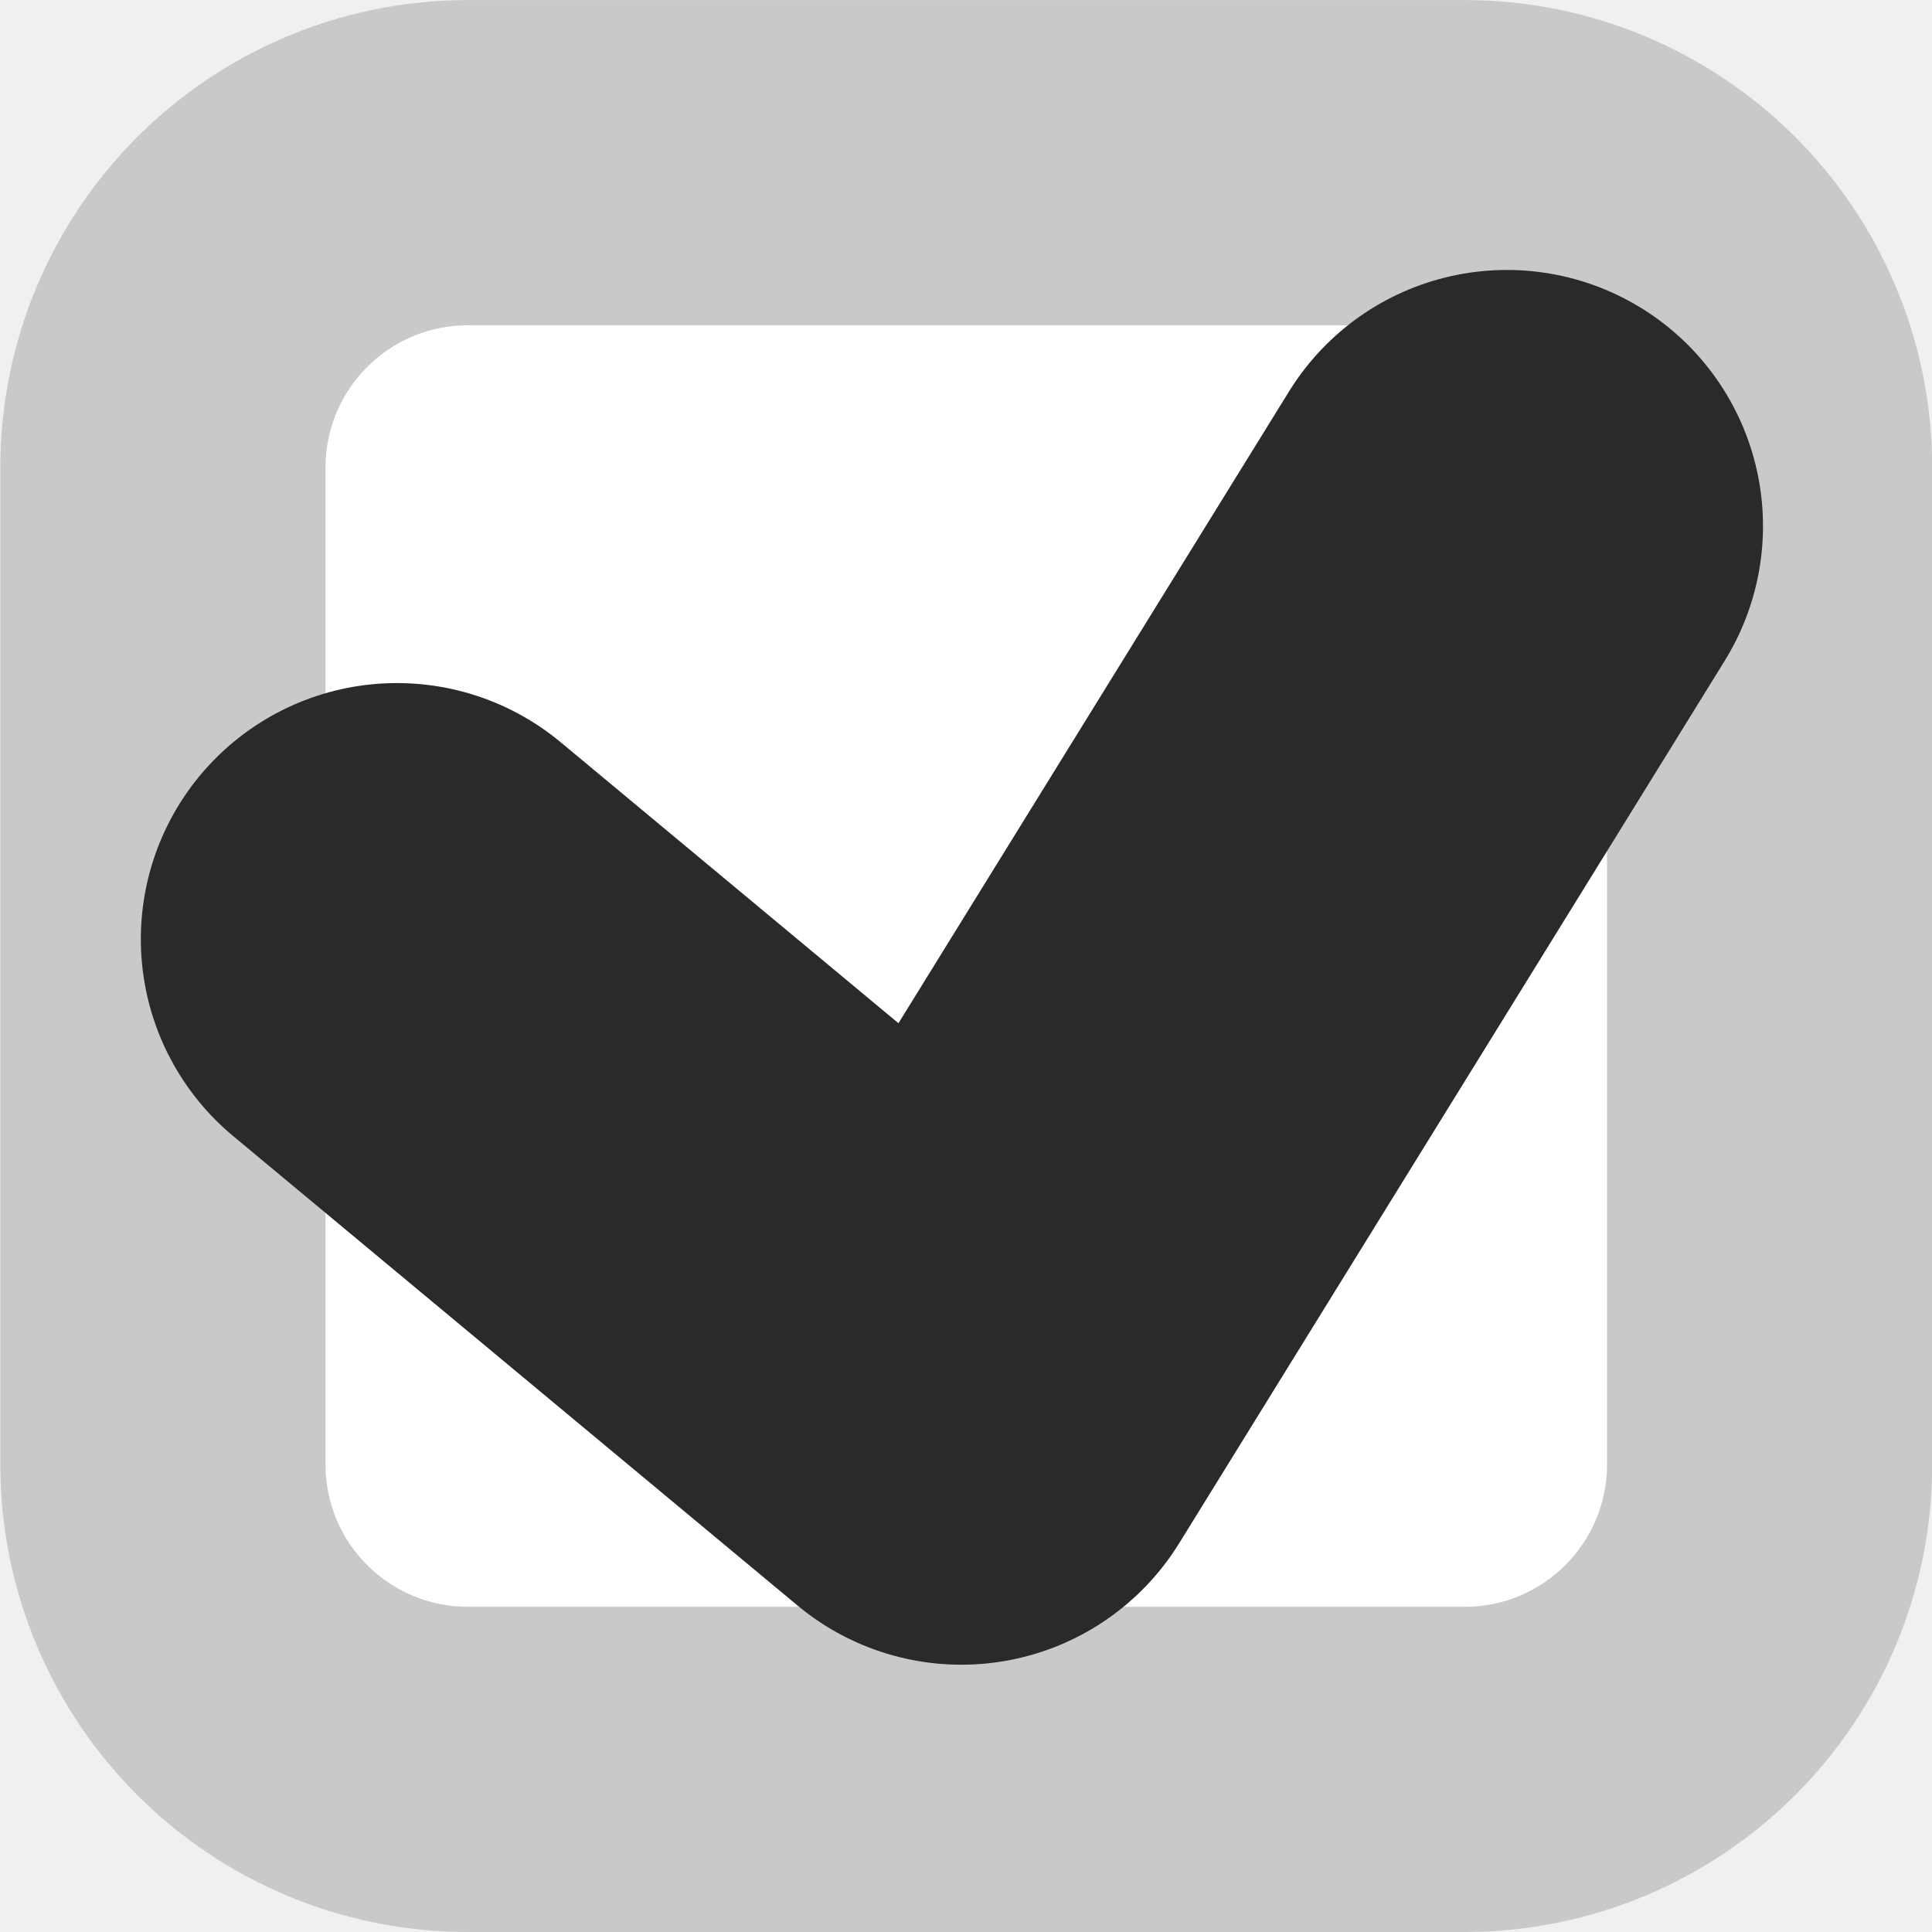
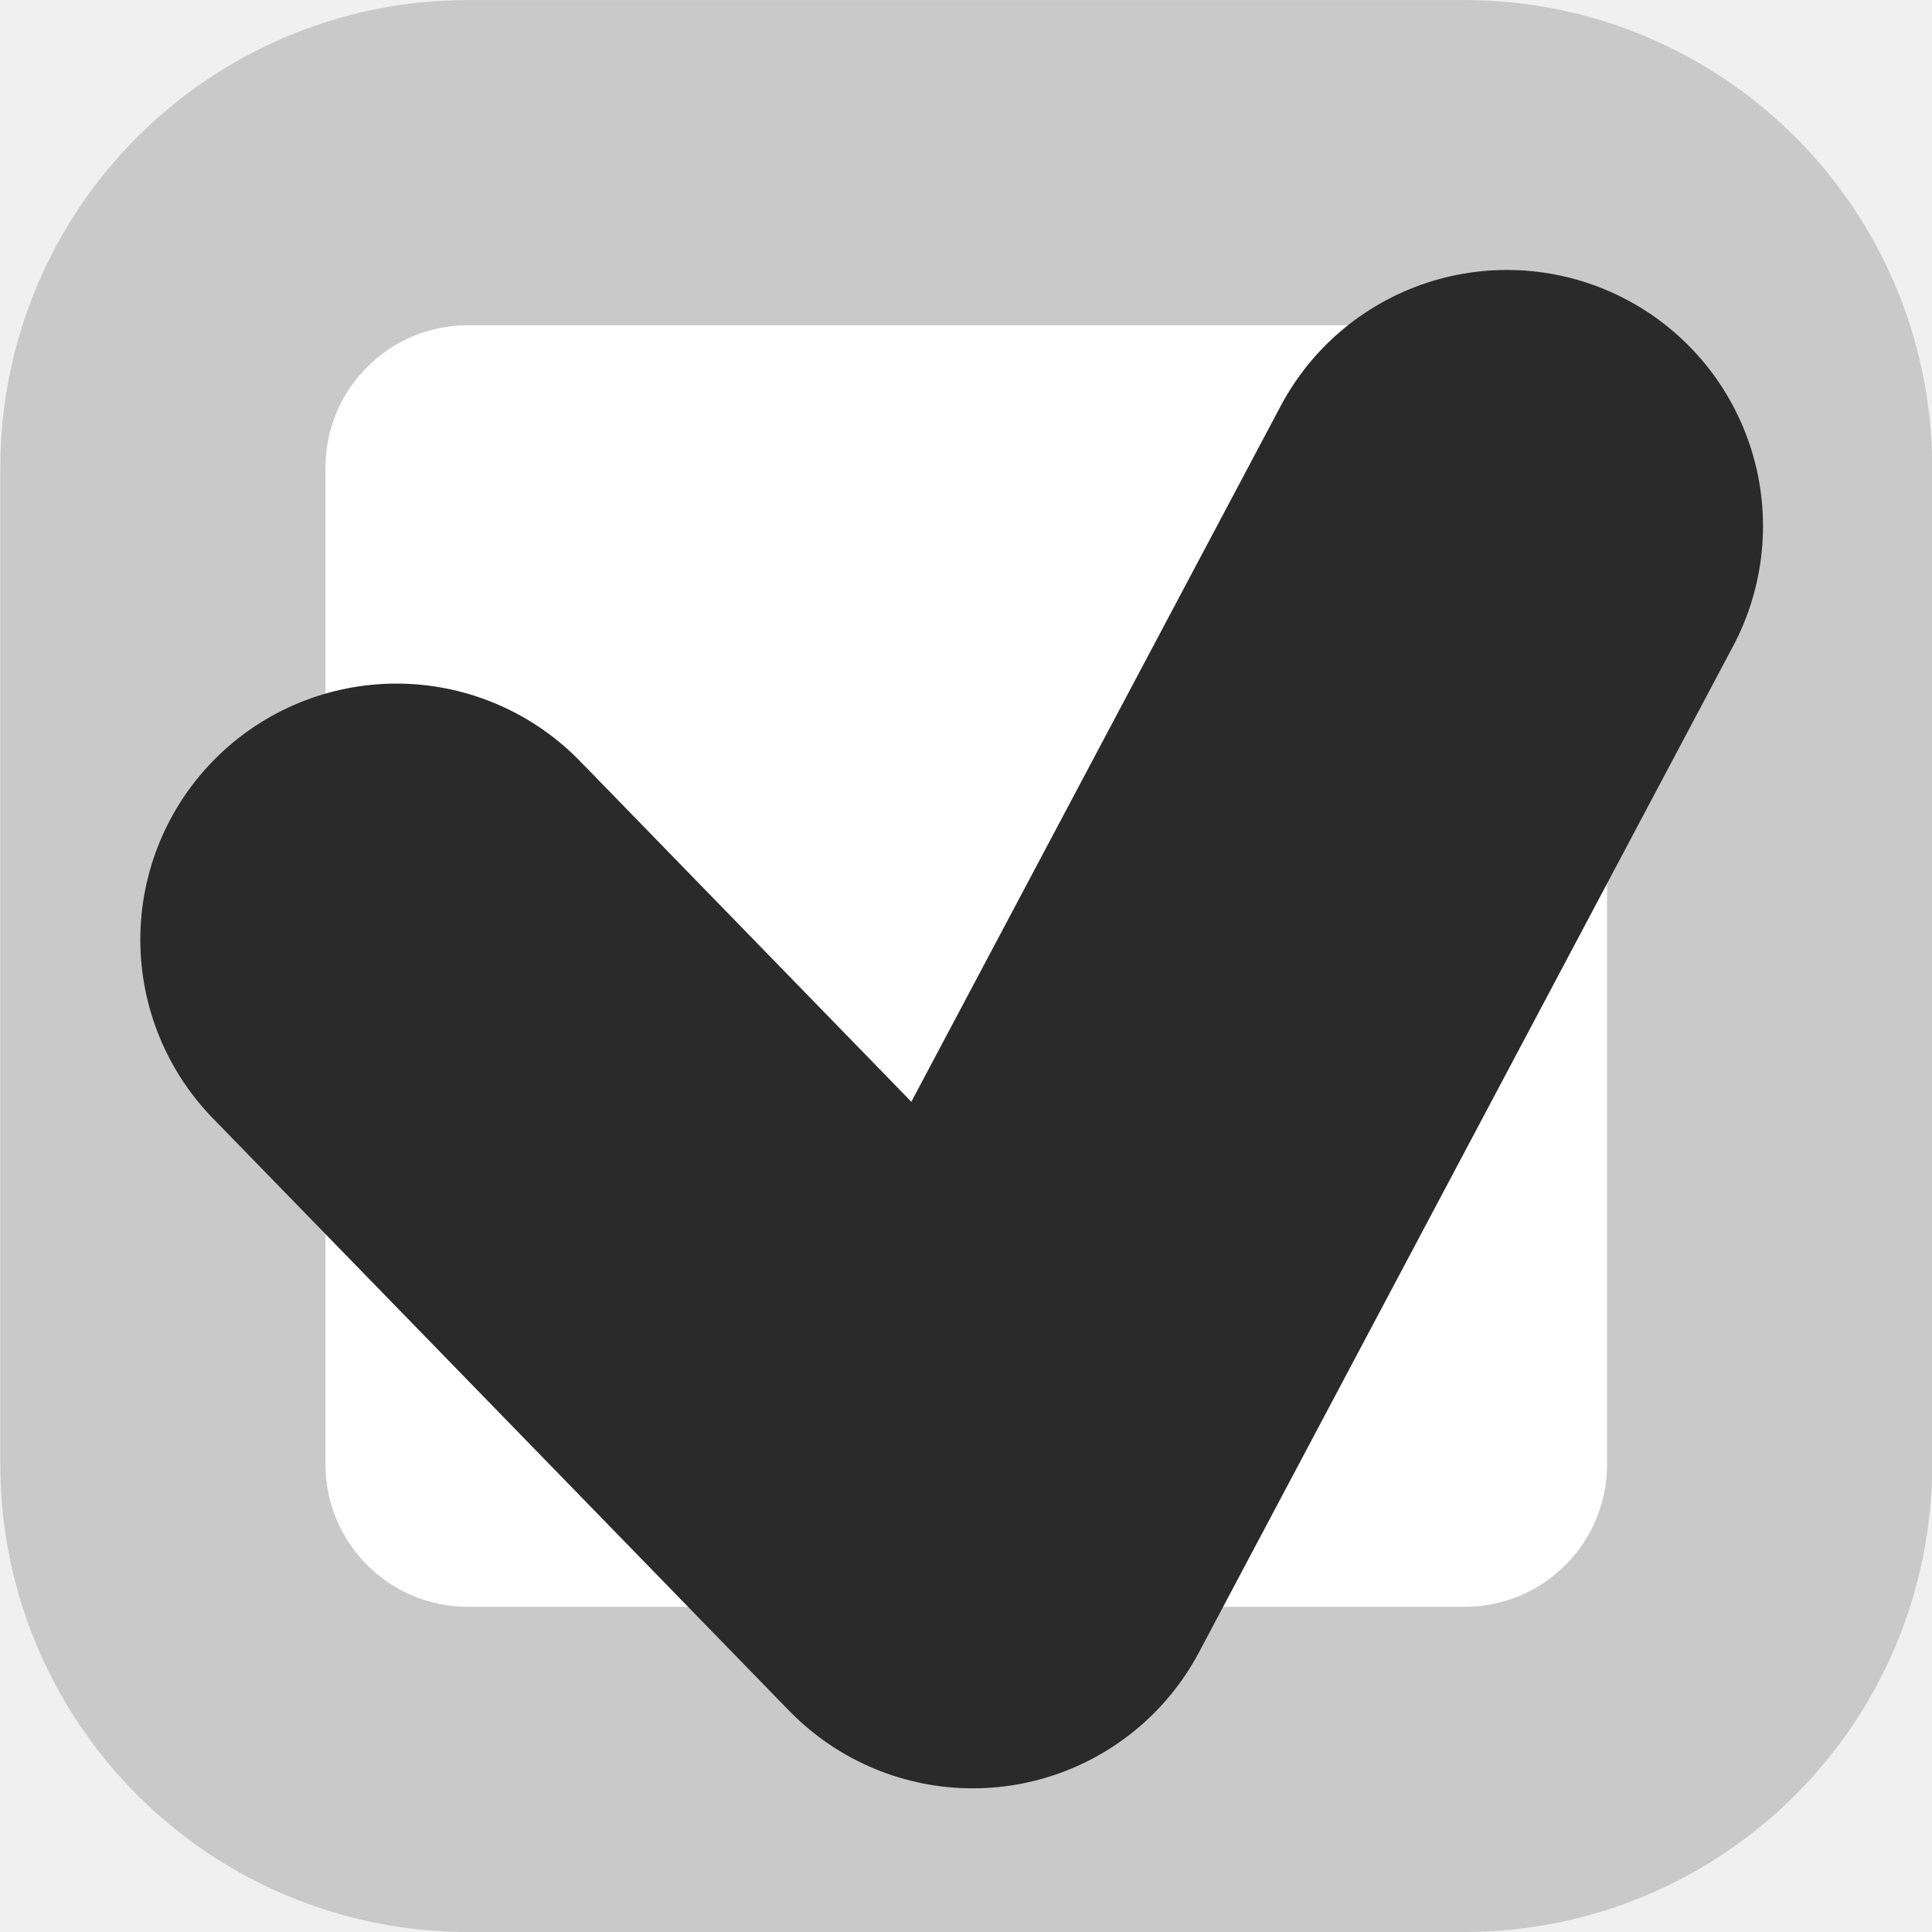
<svg xmlns="http://www.w3.org/2000/svg" width="3.704mm" height="3.704mm" version="1.1" viewBox="0 0 3.704 3.704" id="svg1">
  <defs id="defs1" />
  <g transform="translate(19.843 -.45244)" fill="#fff" stroke="#000" stroke-linecap="round" stroke-linejoin="round" id="g1" style="stroke:#c9c9c9;stroke-opacity:1">
    <rect x="-19.219" y="1.076" width="2.457" height="2.457" ry="0.273" stroke-width="1.247" style="paint-order:stroke fill markers;stroke:#c9c9c9;stroke-opacity:1" id="rect1" />
-     <path d="m -16.954,1.461 -1.046,1.692 -1.082,-0.9" stroke-width=".582" style="stroke:#2a2a2a;stroke-width:0.982;stroke-dasharray:none;stroke-opacity:1;paint-order:normal" id="path1" />
+     <path d="m -16.954,1.461 -1.024,1.929 -1.105,-1.136" stroke-width=".582" style="stroke:#2a2a2a;stroke-width:0.982;stroke-dasharray:none;stroke-opacity:1;paint-order:normal" id="path1" />
  </g>
</svg>
